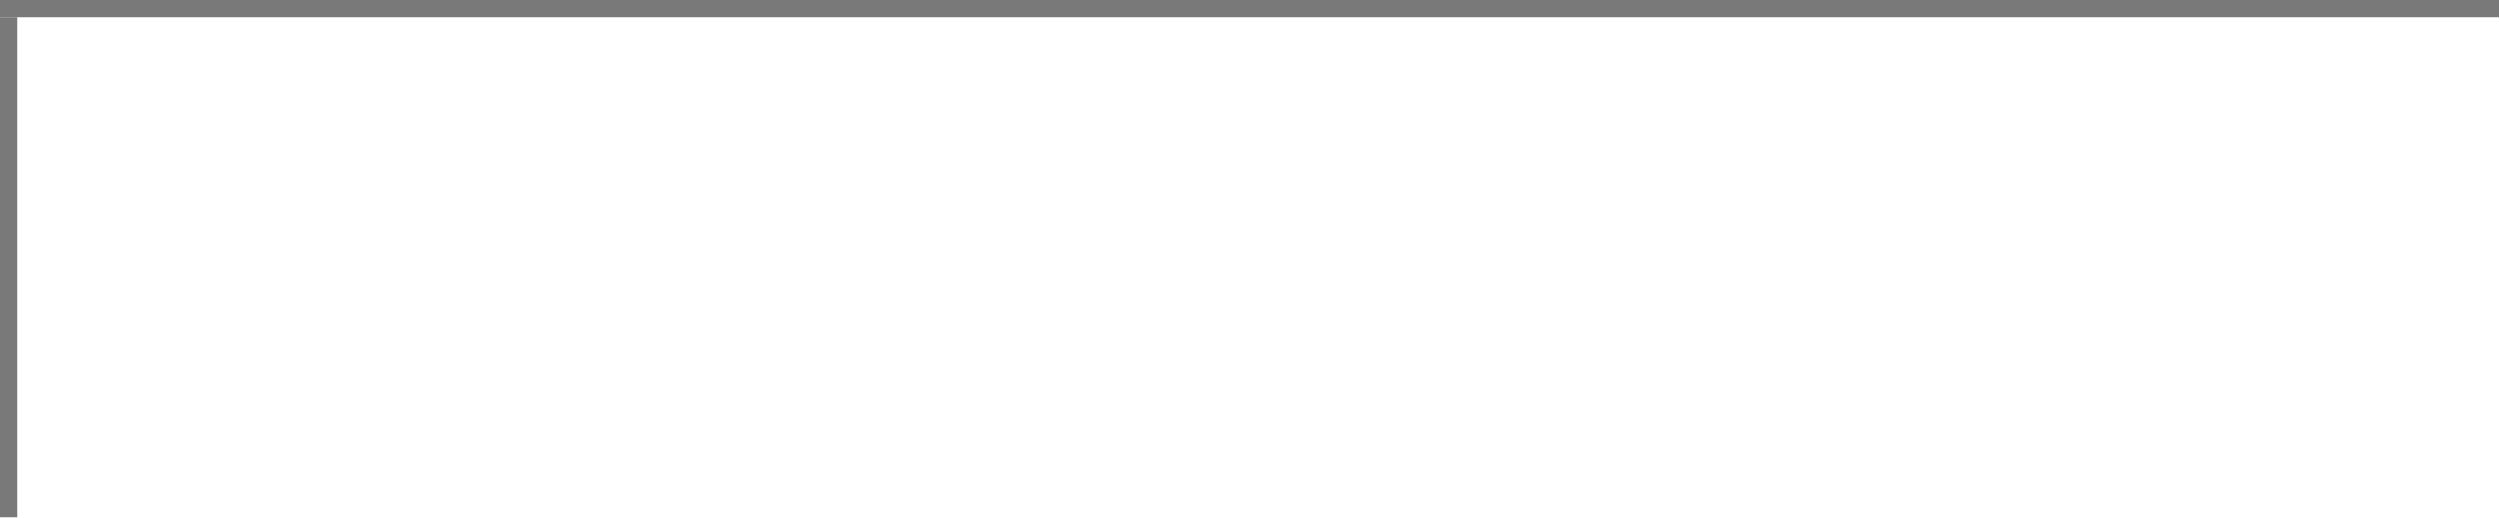
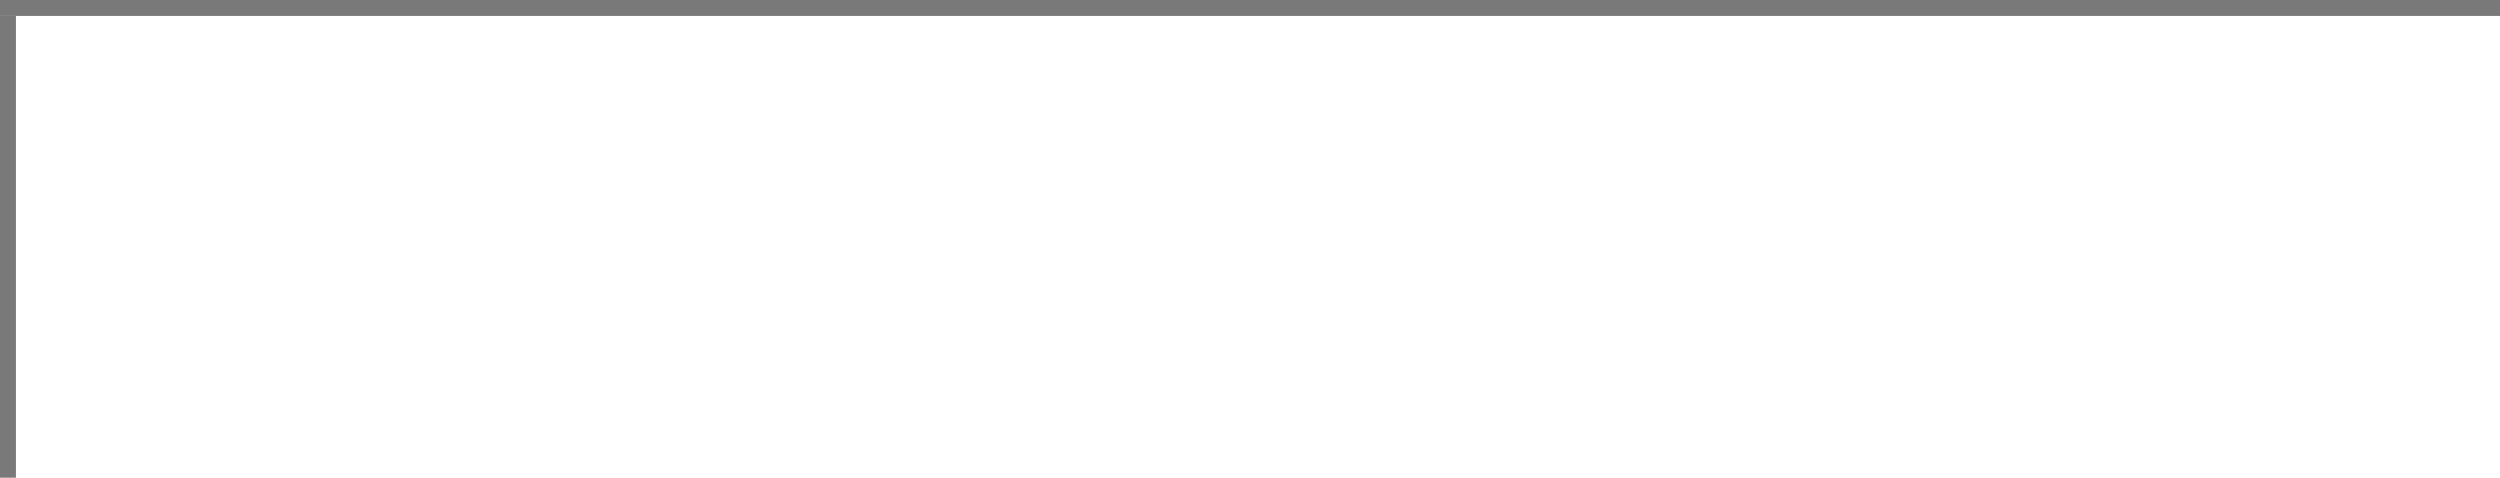
- <svg xmlns="http://www.w3.org/2000/svg" version="1.1" width="145px" height="30px" viewBox="50 810 145 30">
-   <path d="M 1 1  L 145 1  L 145 30  L 1 30  L 1 1  Z " fill-rule="nonzero" fill="rgba(255, 255, 255, 1)" stroke="none" transform="matrix(1 0 0 1 50 810 )" class="fill" />
-   <path d="M 0.5 1  L 0.5 30  " stroke-width="1" stroke-dasharray="0" stroke="rgba(121, 121, 121, 1)" fill="none" transform="matrix(1 0 0 1 50 810 )" class="stroke" />
-   <path d="M 0 0.5  L 145 0.5  " stroke-width="1" stroke-dasharray="0" stroke="rgba(121, 121, 121, 1)" fill="none" transform="matrix(1 0 0 1 50 810 )" class="stroke" />
+ <svg xmlns="http://www.w3.org/2000/svg" version="1.1" width="157px" height="30px" viewBox="195 276 157 30">
+   <path d="M 1 1  L 157 1  L 157 30  L 1 30  L 1 1  Z " fill-rule="nonzero" fill="rgba(255, 255, 255, 1)" stroke="none" transform="matrix(1 0 0 1 195 276 )" class="fill" />
+   <path d="M 0.5 1  L 0.5 30  " stroke-width="1" stroke-dasharray="0" stroke="rgba(121, 121, 121, 1)" fill="none" transform="matrix(1 0 0 1 195 276 )" class="stroke" />
+   <path d="M 0 0.5  L 157 0.5  " stroke-width="1" stroke-dasharray="0" stroke="rgba(121, 121, 121, 1)" fill="none" transform="matrix(1 0 0 1 195 276 )" class="stroke" />
</svg>
